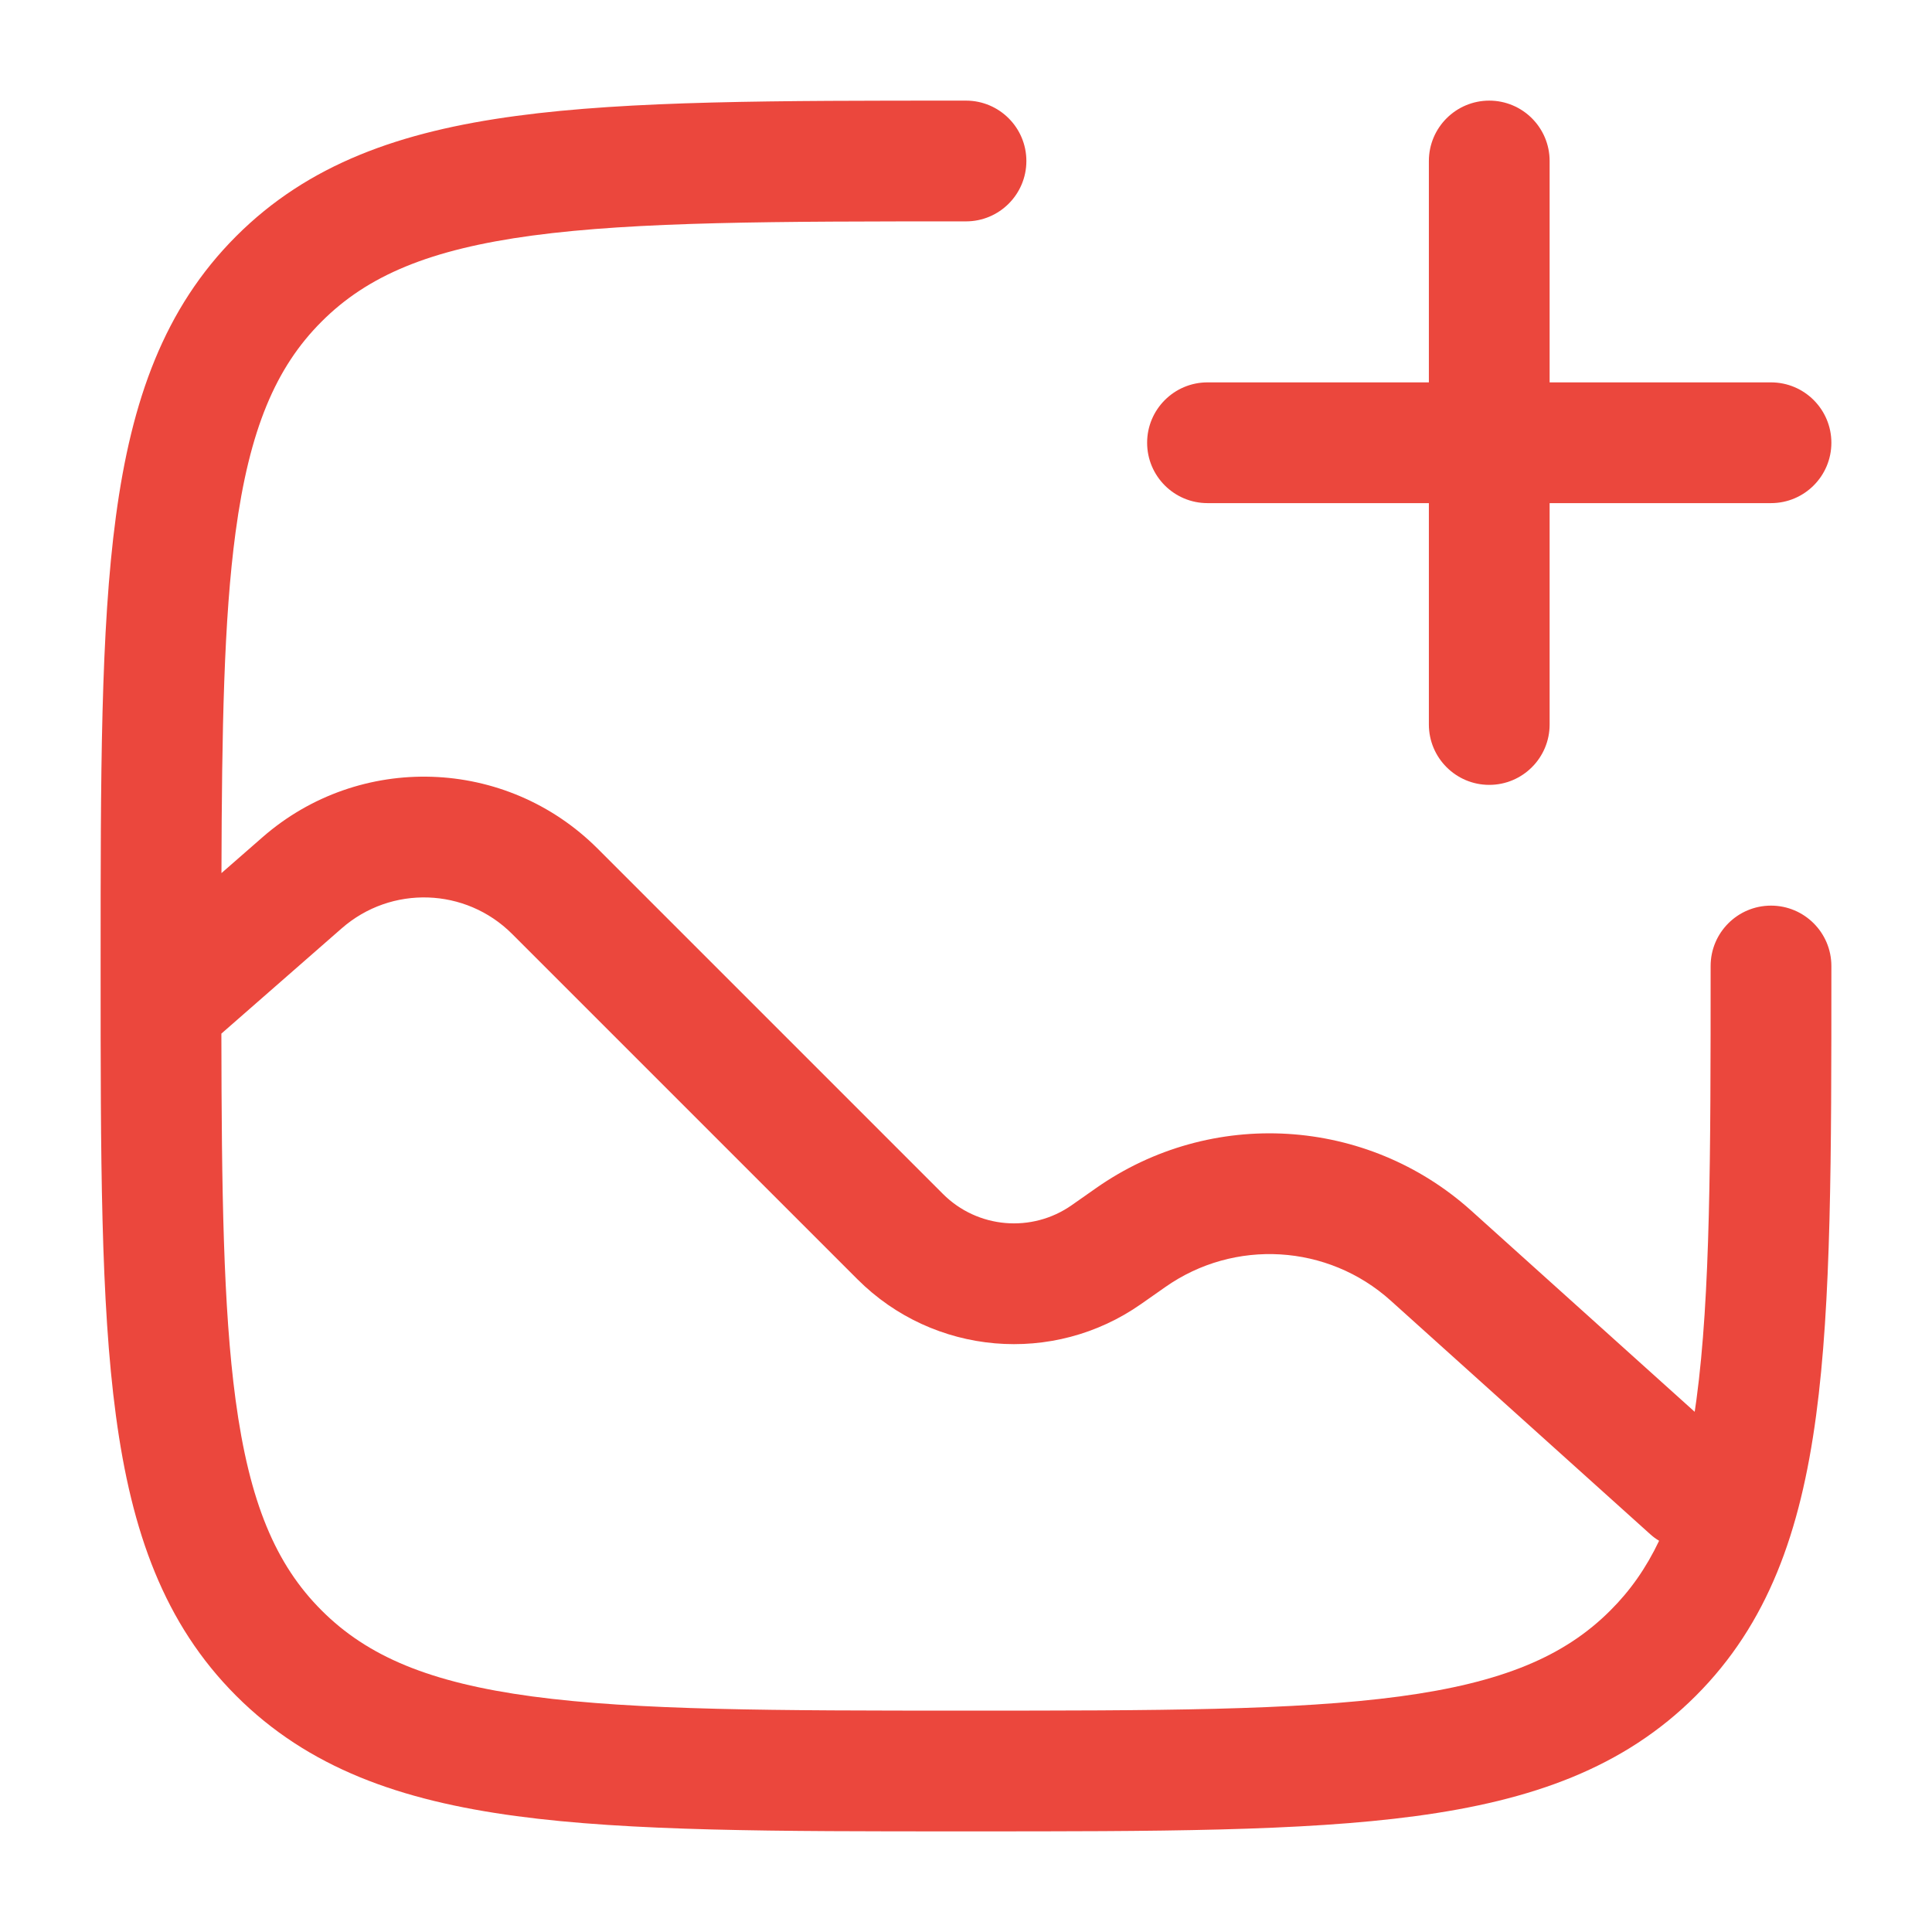
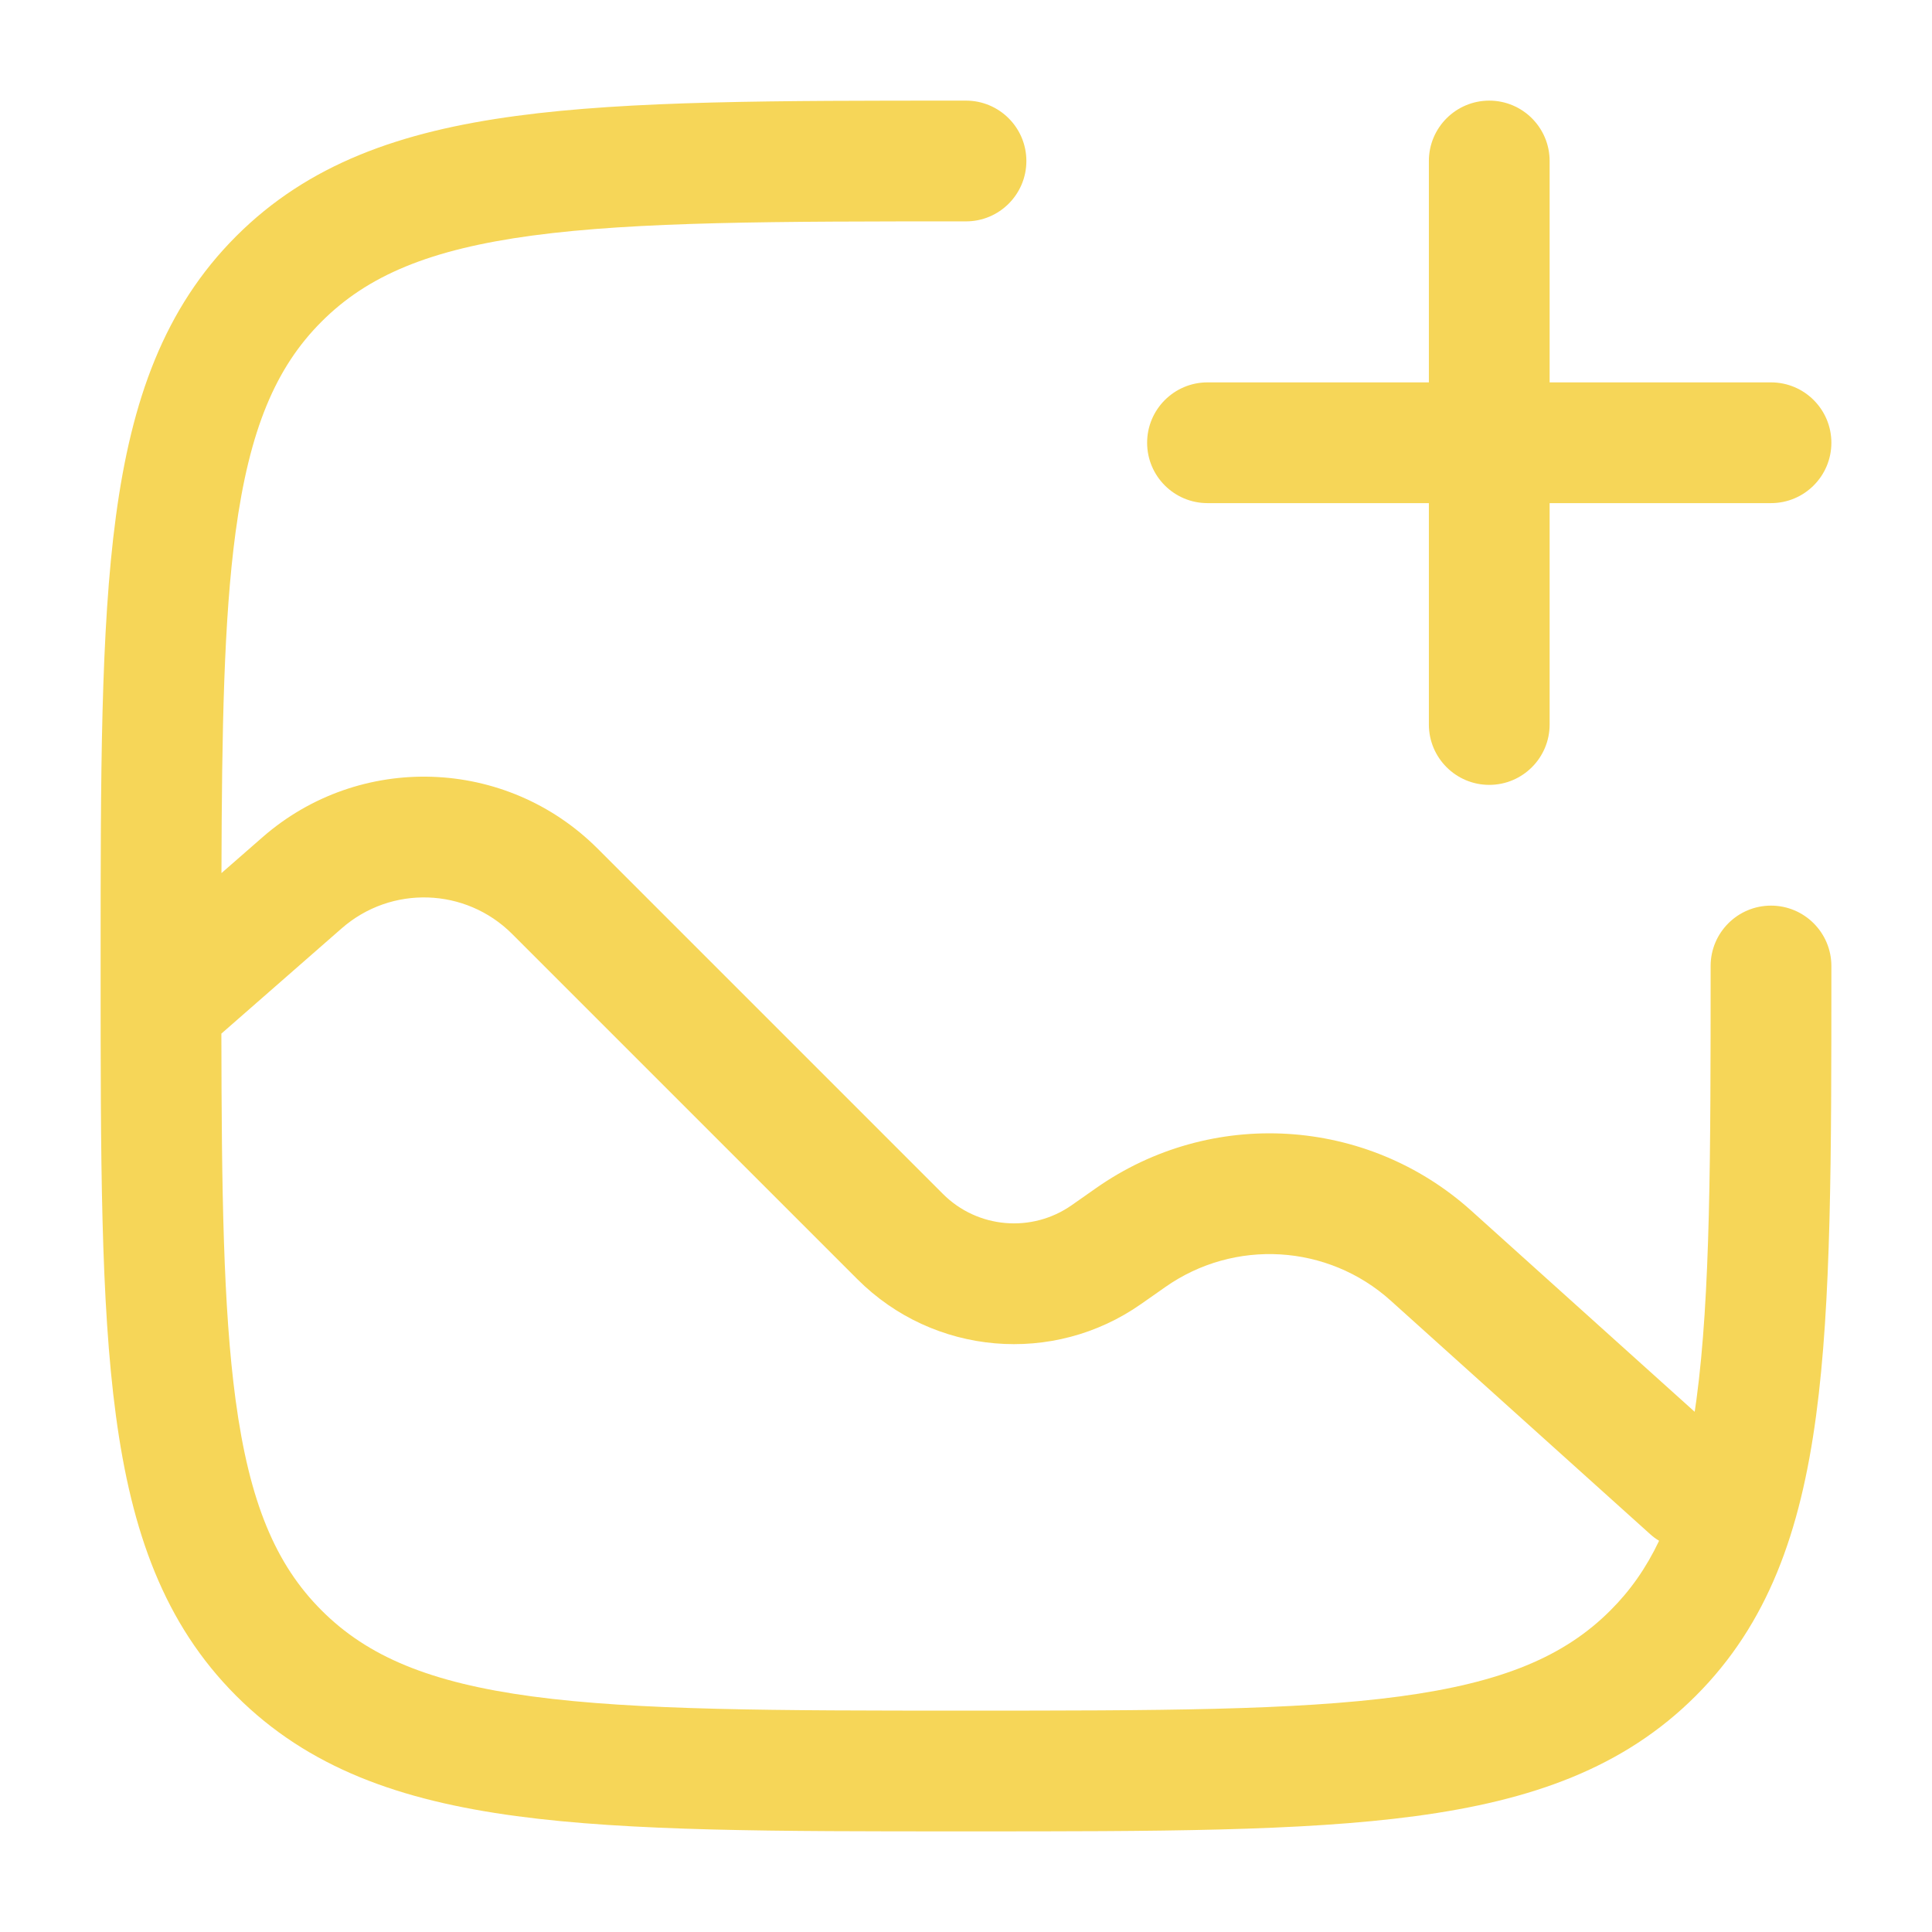
<svg xmlns="http://www.w3.org/2000/svg" width="24" height="24" viewBox="0 0 24 24" fill="none">
-   <path fill-rule="evenodd" clip-rule="evenodd" d="M18.5 1.25C18.914 1.25 19.25 1.586 19.25 2V4.75H22C22.414 4.75 22.75 5.086 22.75 5.5C22.75 5.914 22.414 6.25 22 6.25H19.25V9C19.25 9.414 18.914 9.75 18.5 9.75C18.086 9.75 17.75 9.414 17.75 9V6.25H15C14.586 6.25 14.25 5.914 14.25 5.5C14.25 5.086 14.586 4.75 15 4.75H17.75V2C17.75 1.586 18.086 1.25 18.5 1.25Z" fill="#EB473D" />
-   <path fill-rule="evenodd" clip-rule="evenodd" d="M12 1.25L11.943 1.25C9.634 1.25 7.825 1.25 6.414 1.44C4.969 1.634 3.829 2.039 2.934 2.934C2.039 3.829 1.634 4.969 1.44 6.414C1.25 7.825 1.25 9.634 1.25 11.943V12.057C1.25 14.366 1.25 16.175 1.44 17.586C1.634 19.031 2.039 20.171 2.934 21.066C3.829 21.961 4.969 22.366 6.414 22.56C7.825 22.75 9.634 22.75 11.943 22.75H12.057C14.366 22.75 16.175 22.75 17.586 22.56C19.031 22.366 20.171 21.961 21.066 21.066C21.961 20.171 22.366 19.031 22.56 17.586C22.75 16.175 22.75 14.366 22.75 12.057V12C22.75 11.586 22.414 11.25 22 11.25C21.586 11.25 21.25 11.586 21.25 12C21.25 14.378 21.248 16.086 21.074 17.386C21.067 17.438 21.06 17.488 21.052 17.538L18.278 15.041C16.979 13.872 15.044 13.755 13.613 14.761L13.315 14.97C12.818 15.319 12.142 15.261 11.713 14.831L7.423 10.541C6.287 9.406 4.466 9.345 3.258 10.403L2.751 10.846C2.756 9.054 2.781 7.693 2.926 6.614C3.098 5.335 3.425 4.564 3.995 3.995C4.564 3.425 5.335 3.098 6.614 2.926C7.914 2.752 9.622 2.75 12 2.75C12.414 2.75 12.75 2.414 12.75 2C12.75 1.586 12.414 1.25 12 1.25ZM2.926 17.386C3.098 18.665 3.425 19.436 3.995 20.005C4.564 20.575 5.335 20.902 6.614 21.074C7.914 21.248 9.622 21.25 12 21.25C14.378 21.25 16.087 21.248 17.386 21.074C18.665 20.902 19.436 20.575 20.005 20.005C20.249 19.762 20.448 19.481 20.61 19.14C20.571 19.117 20.533 19.089 20.498 19.057L17.275 16.156C16.495 15.454 15.334 15.385 14.476 15.988L14.178 16.197C13.084 16.966 11.597 16.837 10.652 15.892L6.362 11.602C5.785 11.025 4.86 10.994 4.245 11.532L2.75 12.84C2.753 14.788 2.773 16.245 2.926 17.386Z" fill="#EB473D" />
+   <path fill-rule="evenodd" clip-rule="evenodd" d="M18.5 1.25C18.914 1.25 19.25 1.586 19.25 2V4.75H22C22.414 4.75 22.75 5.086 22.75 5.5C22.75 5.914 22.414 6.25 22 6.25H19.25V9C19.25 9.414 18.914 9.75 18.5 9.75C18.086 9.75 17.75 9.414 17.75 9V6.25H15C14.586 6.25 14.25 5.914 14.25 5.5C14.25 5.086 14.586 4.75 15 4.75H17.75V2C17.75 1.586 18.086 1.25 18.5 1.25Z" fill="#F6D658" />
+   <path fill-rule="evenodd" clip-rule="evenodd" d="M12 1.25L11.943 1.25C9.634 1.25 7.825 1.25 6.414 1.44C4.969 1.634 3.829 2.039 2.934 2.934C2.039 3.829 1.634 4.969 1.44 6.414C1.25 7.825 1.25 9.634 1.25 11.943V12.057C1.25 14.366 1.25 16.175 1.44 17.586C1.634 19.031 2.039 20.171 2.934 21.066C3.829 21.961 4.969 22.366 6.414 22.56C7.825 22.75 9.634 22.75 11.943 22.75H12.057C14.366 22.75 16.175 22.75 17.586 22.56C19.031 22.366 20.171 21.961 21.066 21.066C21.961 20.171 22.366 19.031 22.56 17.586C22.75 16.175 22.75 14.366 22.75 12.057V12C22.75 11.586 22.414 11.25 22 11.25C21.586 11.25 21.25 11.586 21.25 12C21.25 14.378 21.248 16.086 21.074 17.386C21.067 17.438 21.06 17.488 21.052 17.538L18.278 15.041C16.979 13.872 15.044 13.755 13.613 14.761L13.315 14.97C12.818 15.319 12.142 15.261 11.713 14.831L7.423 10.541C6.287 9.406 4.466 9.345 3.258 10.403L2.751 10.846C2.756 9.054 2.781 7.693 2.926 6.614C3.098 5.335 3.425 4.564 3.995 3.995C4.564 3.425 5.335 3.098 6.614 2.926C7.914 2.752 9.622 2.75 12 2.75C12.414 2.75 12.75 2.414 12.75 2C12.75 1.586 12.414 1.25 12 1.25ZM2.926 17.386C3.098 18.665 3.425 19.436 3.995 20.005C4.564 20.575 5.335 20.902 6.614 21.074C7.914 21.248 9.622 21.25 12 21.25C14.378 21.25 16.087 21.248 17.386 21.074C18.665 20.902 19.436 20.575 20.005 20.005C20.249 19.762 20.448 19.481 20.61 19.14C20.571 19.117 20.533 19.089 20.498 19.057L17.275 16.156C16.495 15.454 15.334 15.385 14.476 15.988L14.178 16.197C13.084 16.966 11.597 16.837 10.652 15.892L6.362 11.602C5.785 11.025 4.86 10.994 4.245 11.532L2.75 12.84C2.753 14.788 2.773 16.245 2.926 17.386Z" fill="#F6D658" />
</svg>
